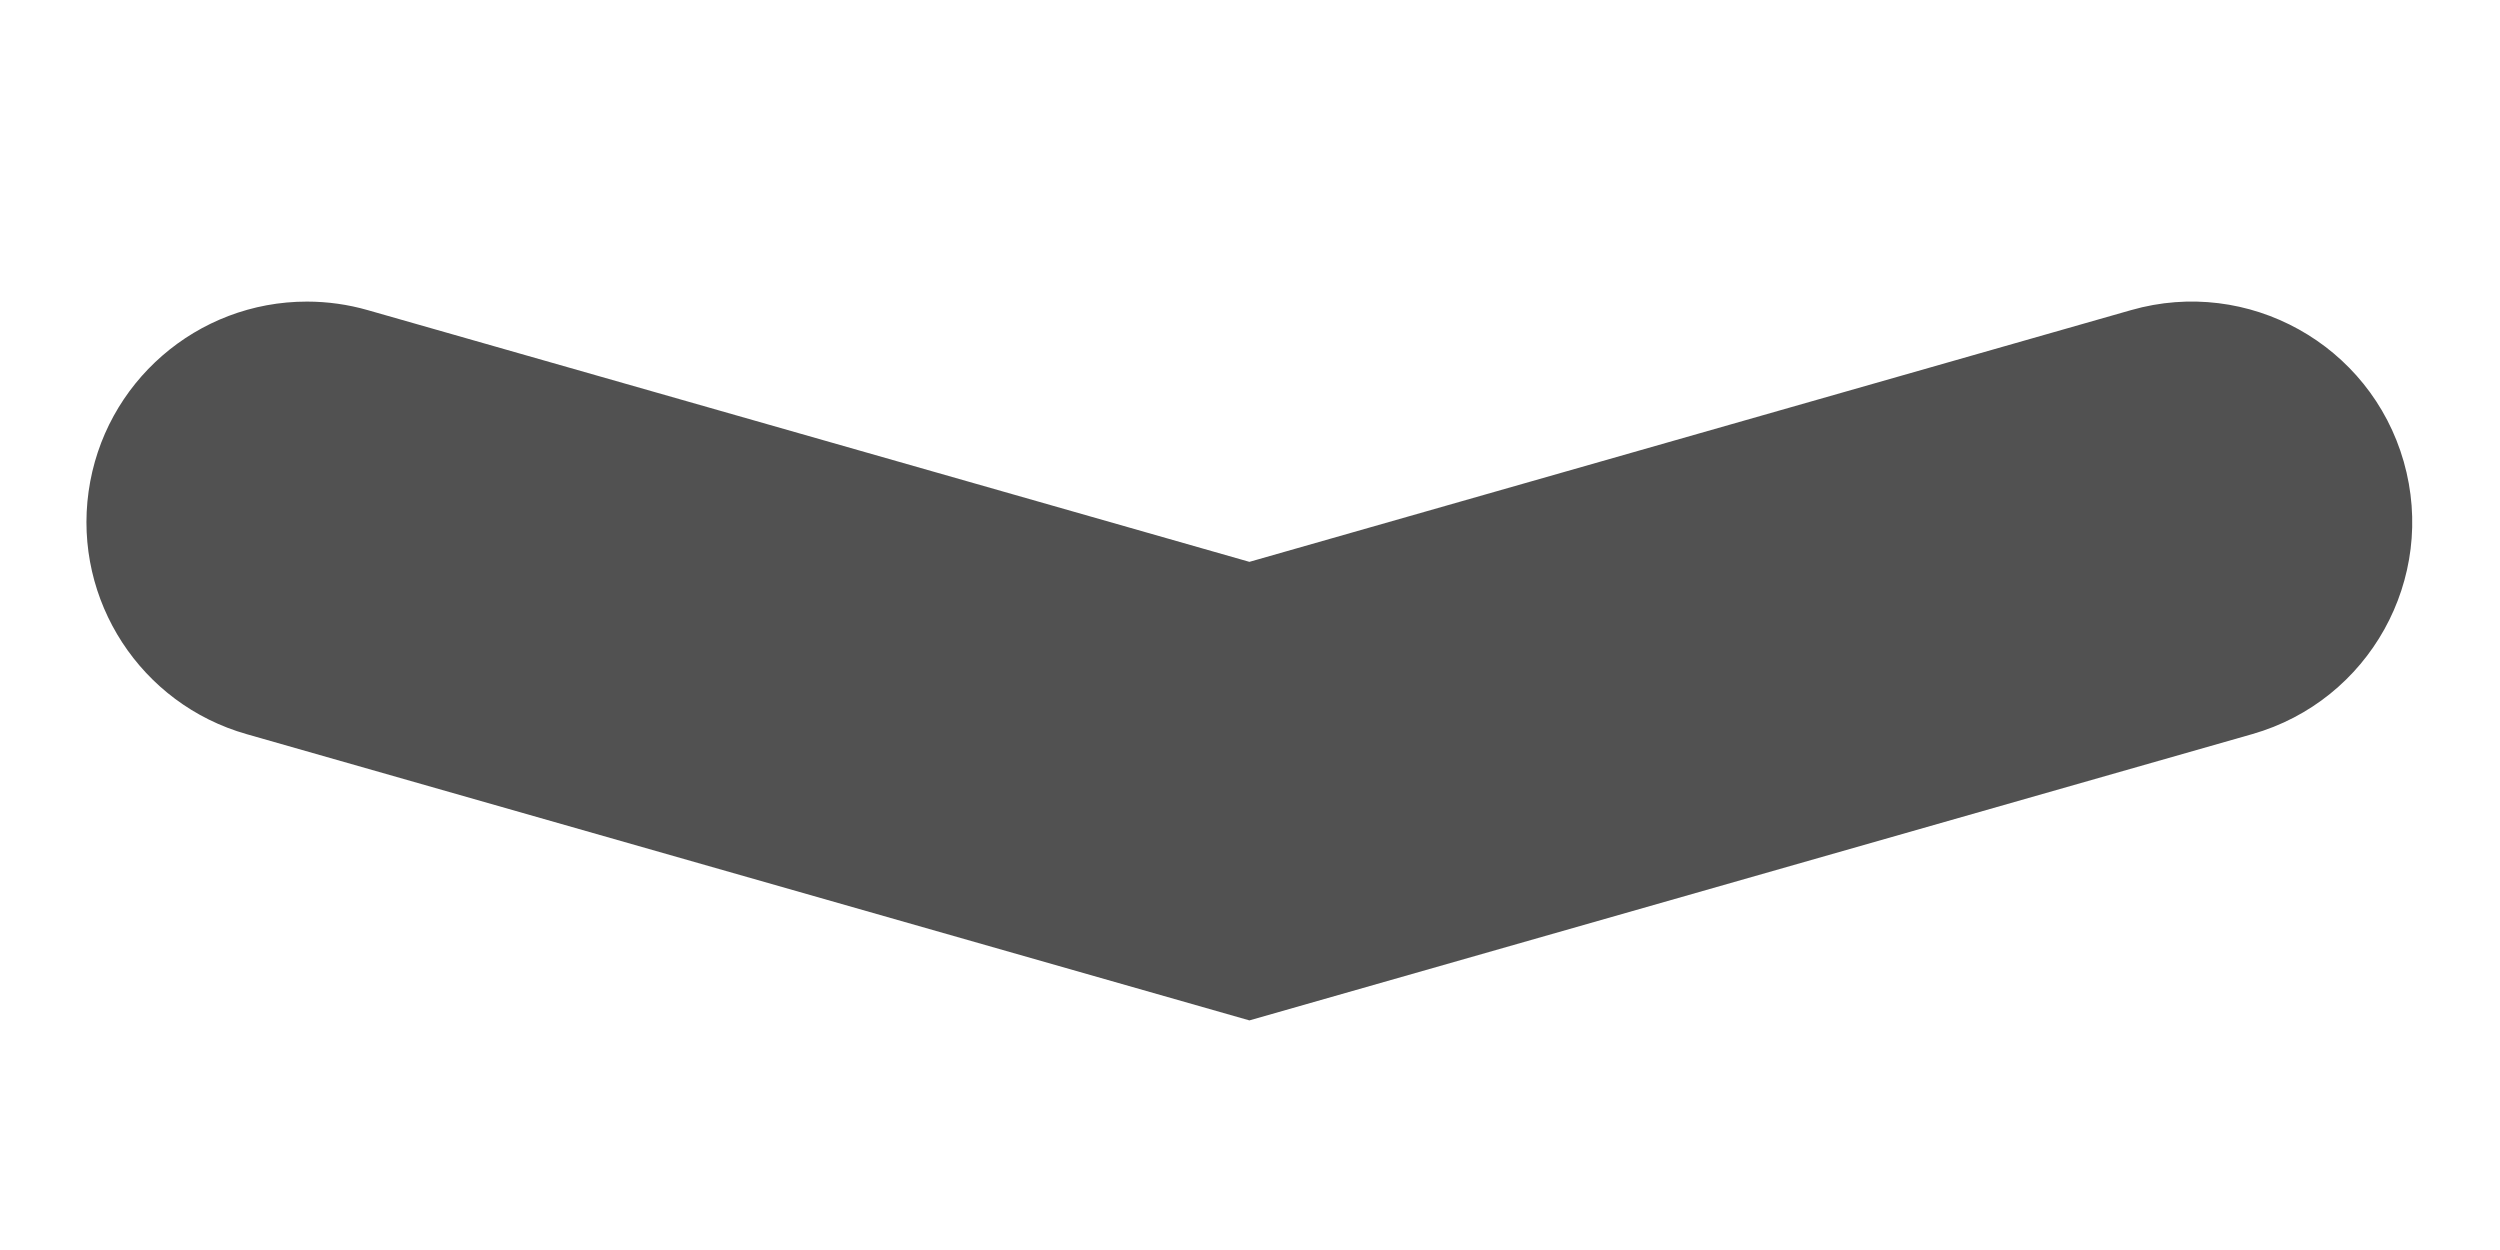
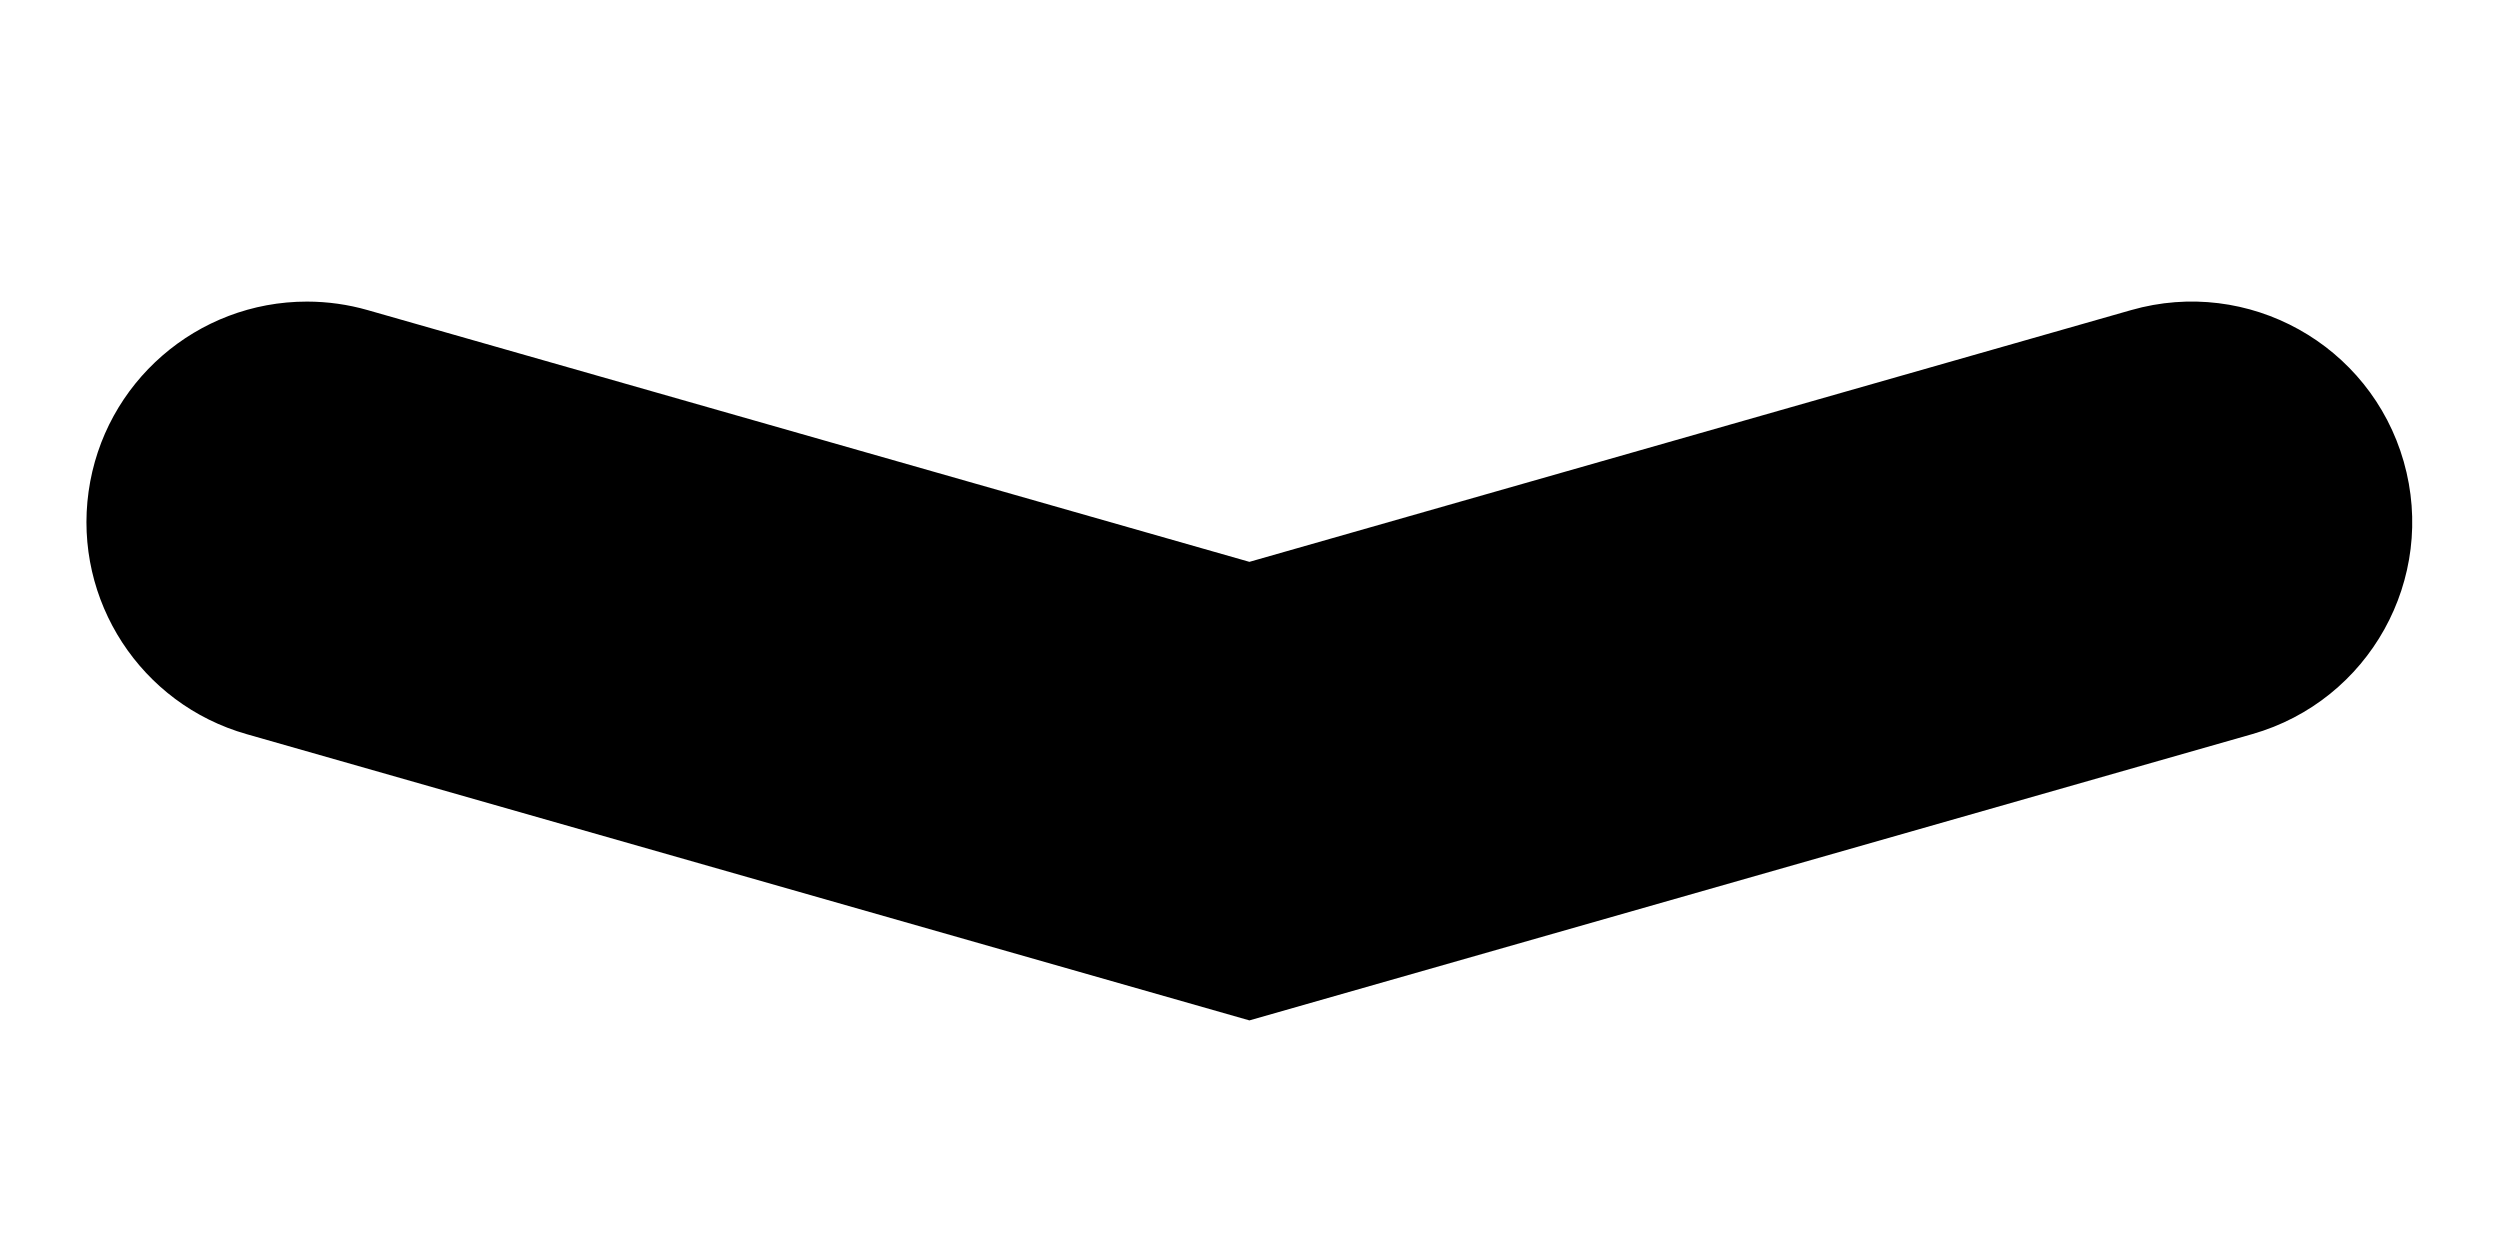
<svg xmlns="http://www.w3.org/2000/svg" t="1680863209782" class="icon" viewBox="0 0 2048 1024" version="1.1" p-id="10584" width="400" height="200">
-   <path d="M1969.129 378.124c-27.406-95.922-127.446-151.505-223.272-124.099L1023.518 460.27l-722.29-206.22a181.127 181.127 0 0 0-49.683-6.985 180.62 180.62 0 0 0-49.49 354.354l821.463 234.494 821.488-234.518a180.62 180.62 0 0 0 124.123-223.271z" fill="#515151" p-id="10585" />
+   <path d="M1969.129 378.124c-27.406-95.922-127.446-151.505-223.272-124.099L1023.518 460.27l-722.29-206.22a181.127 181.127 0 0 0-49.683-6.985 180.62 180.62 0 0 0-49.49 354.354l821.463 234.494 821.488-234.518a180.62 180.62 0 0 0 124.123-223.271z" fill="currentColor" p-id="10585" />
</svg>
